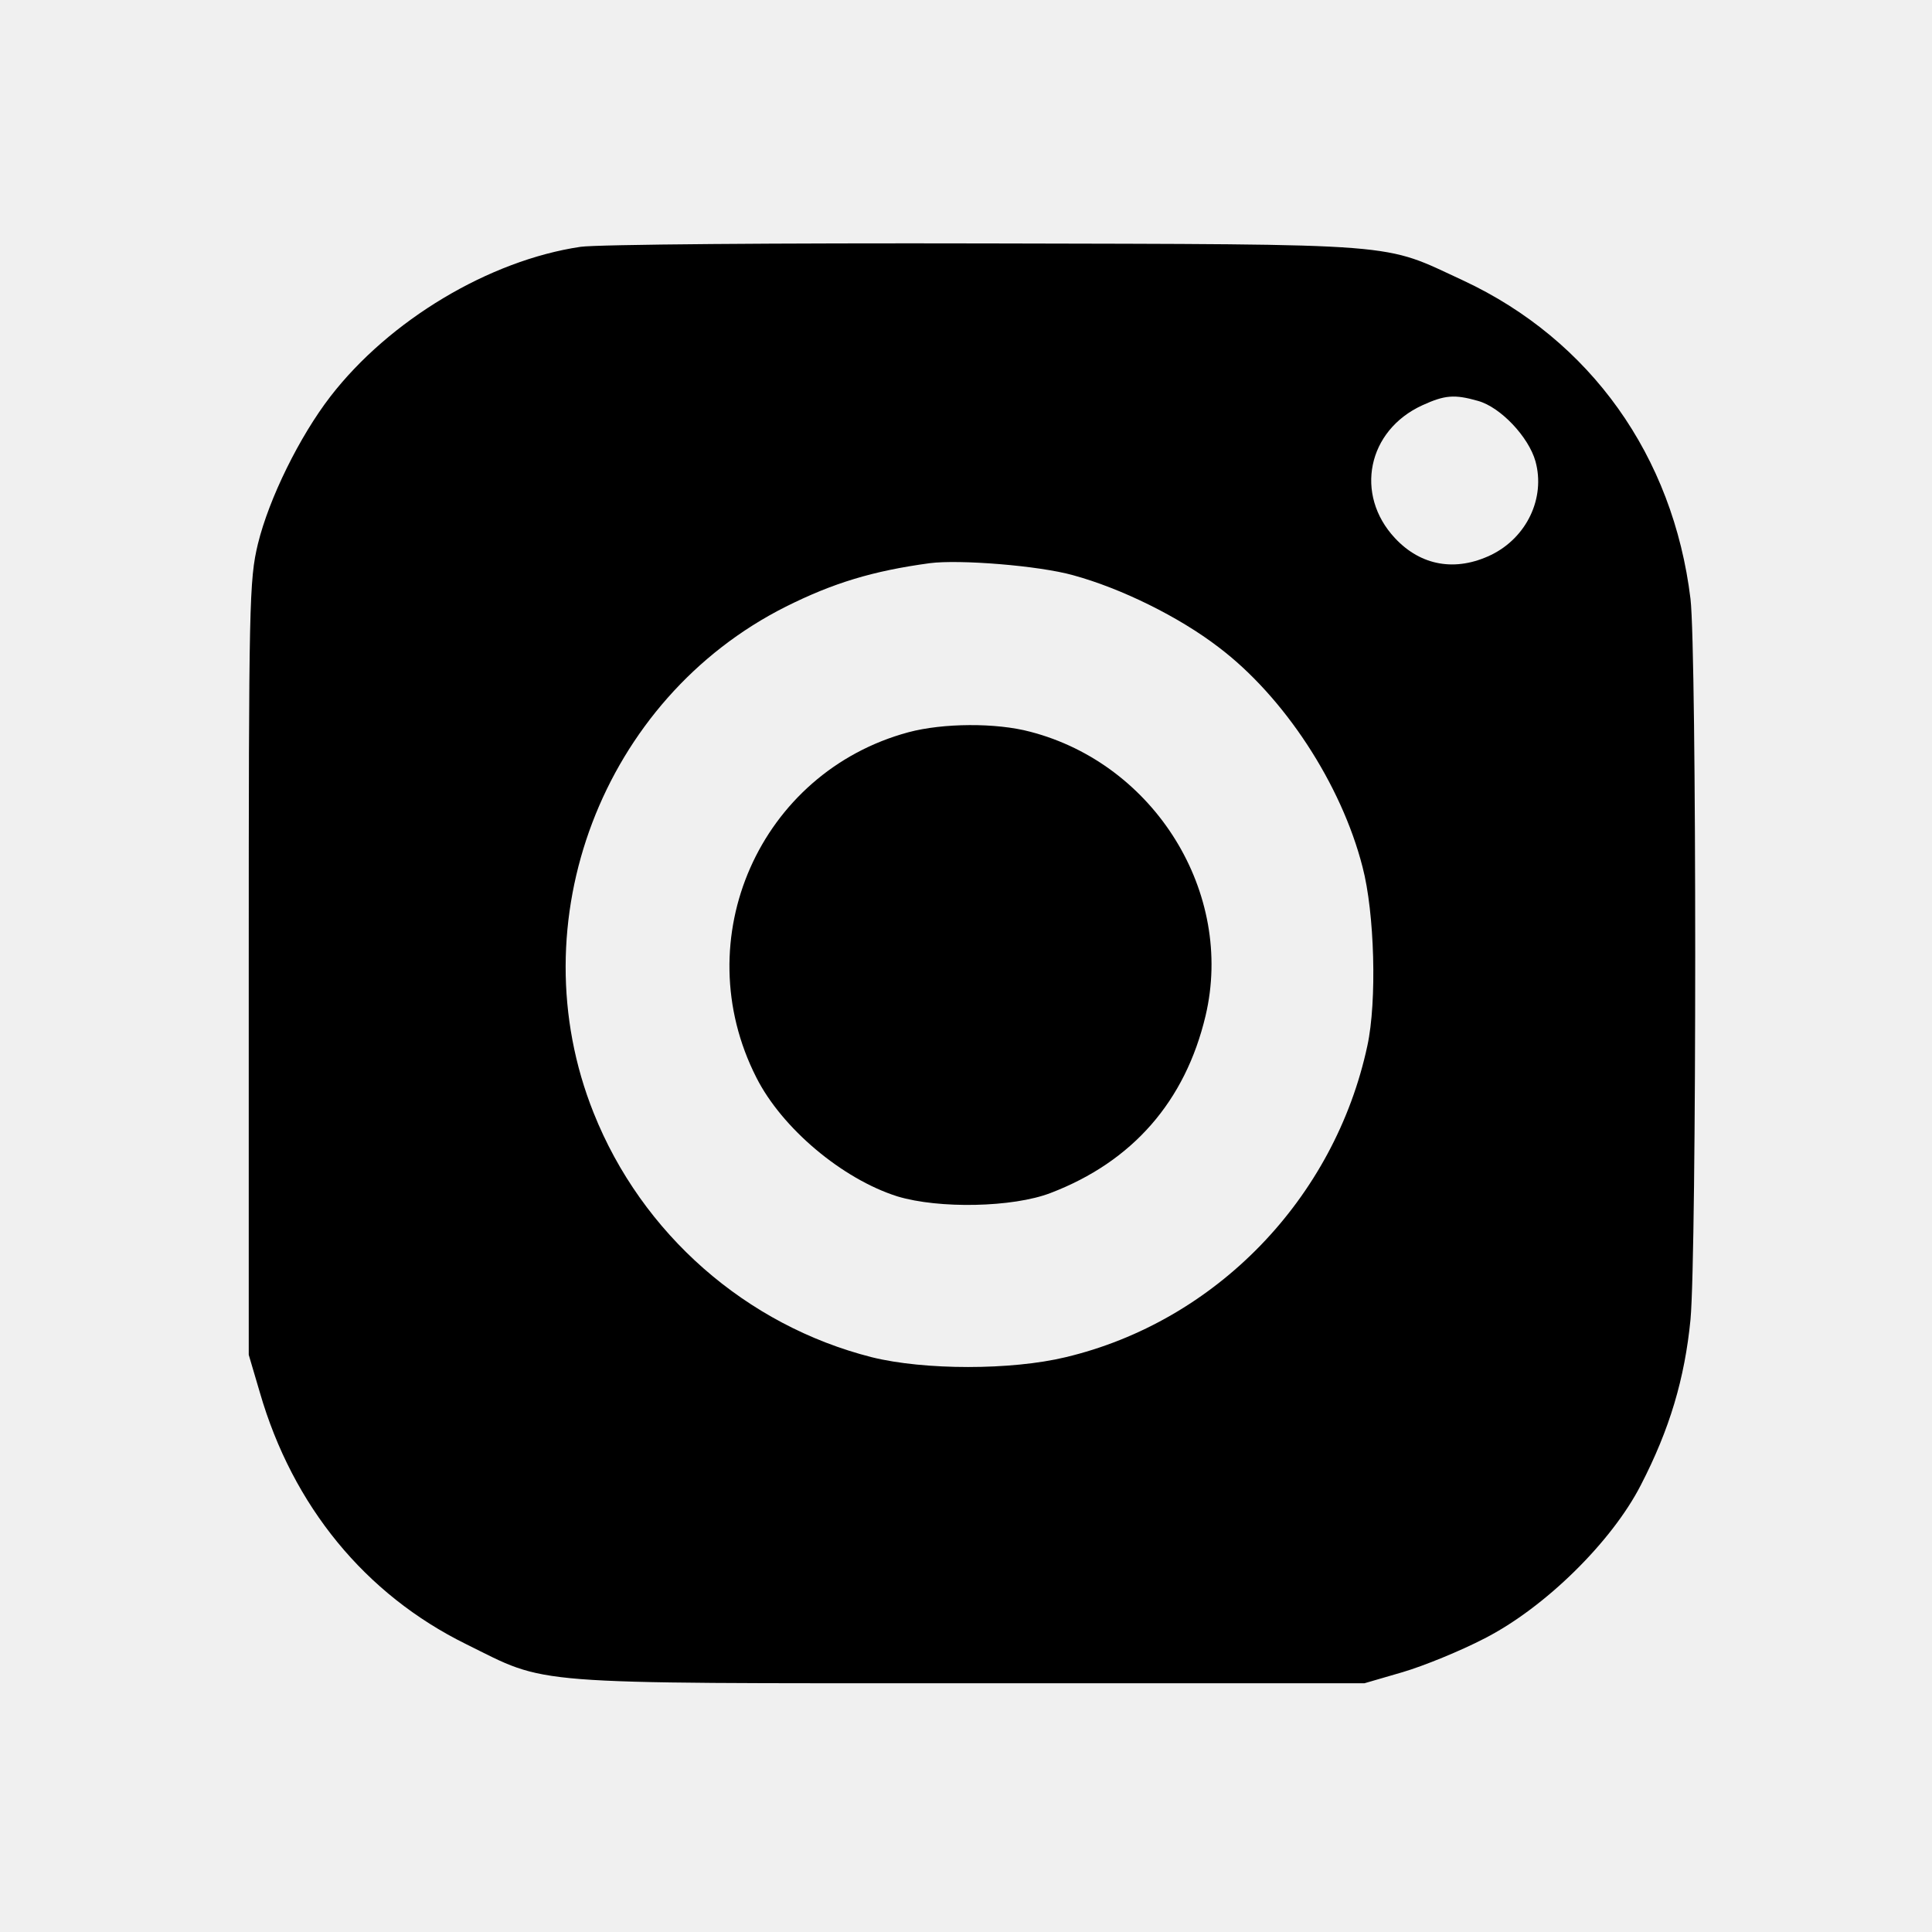
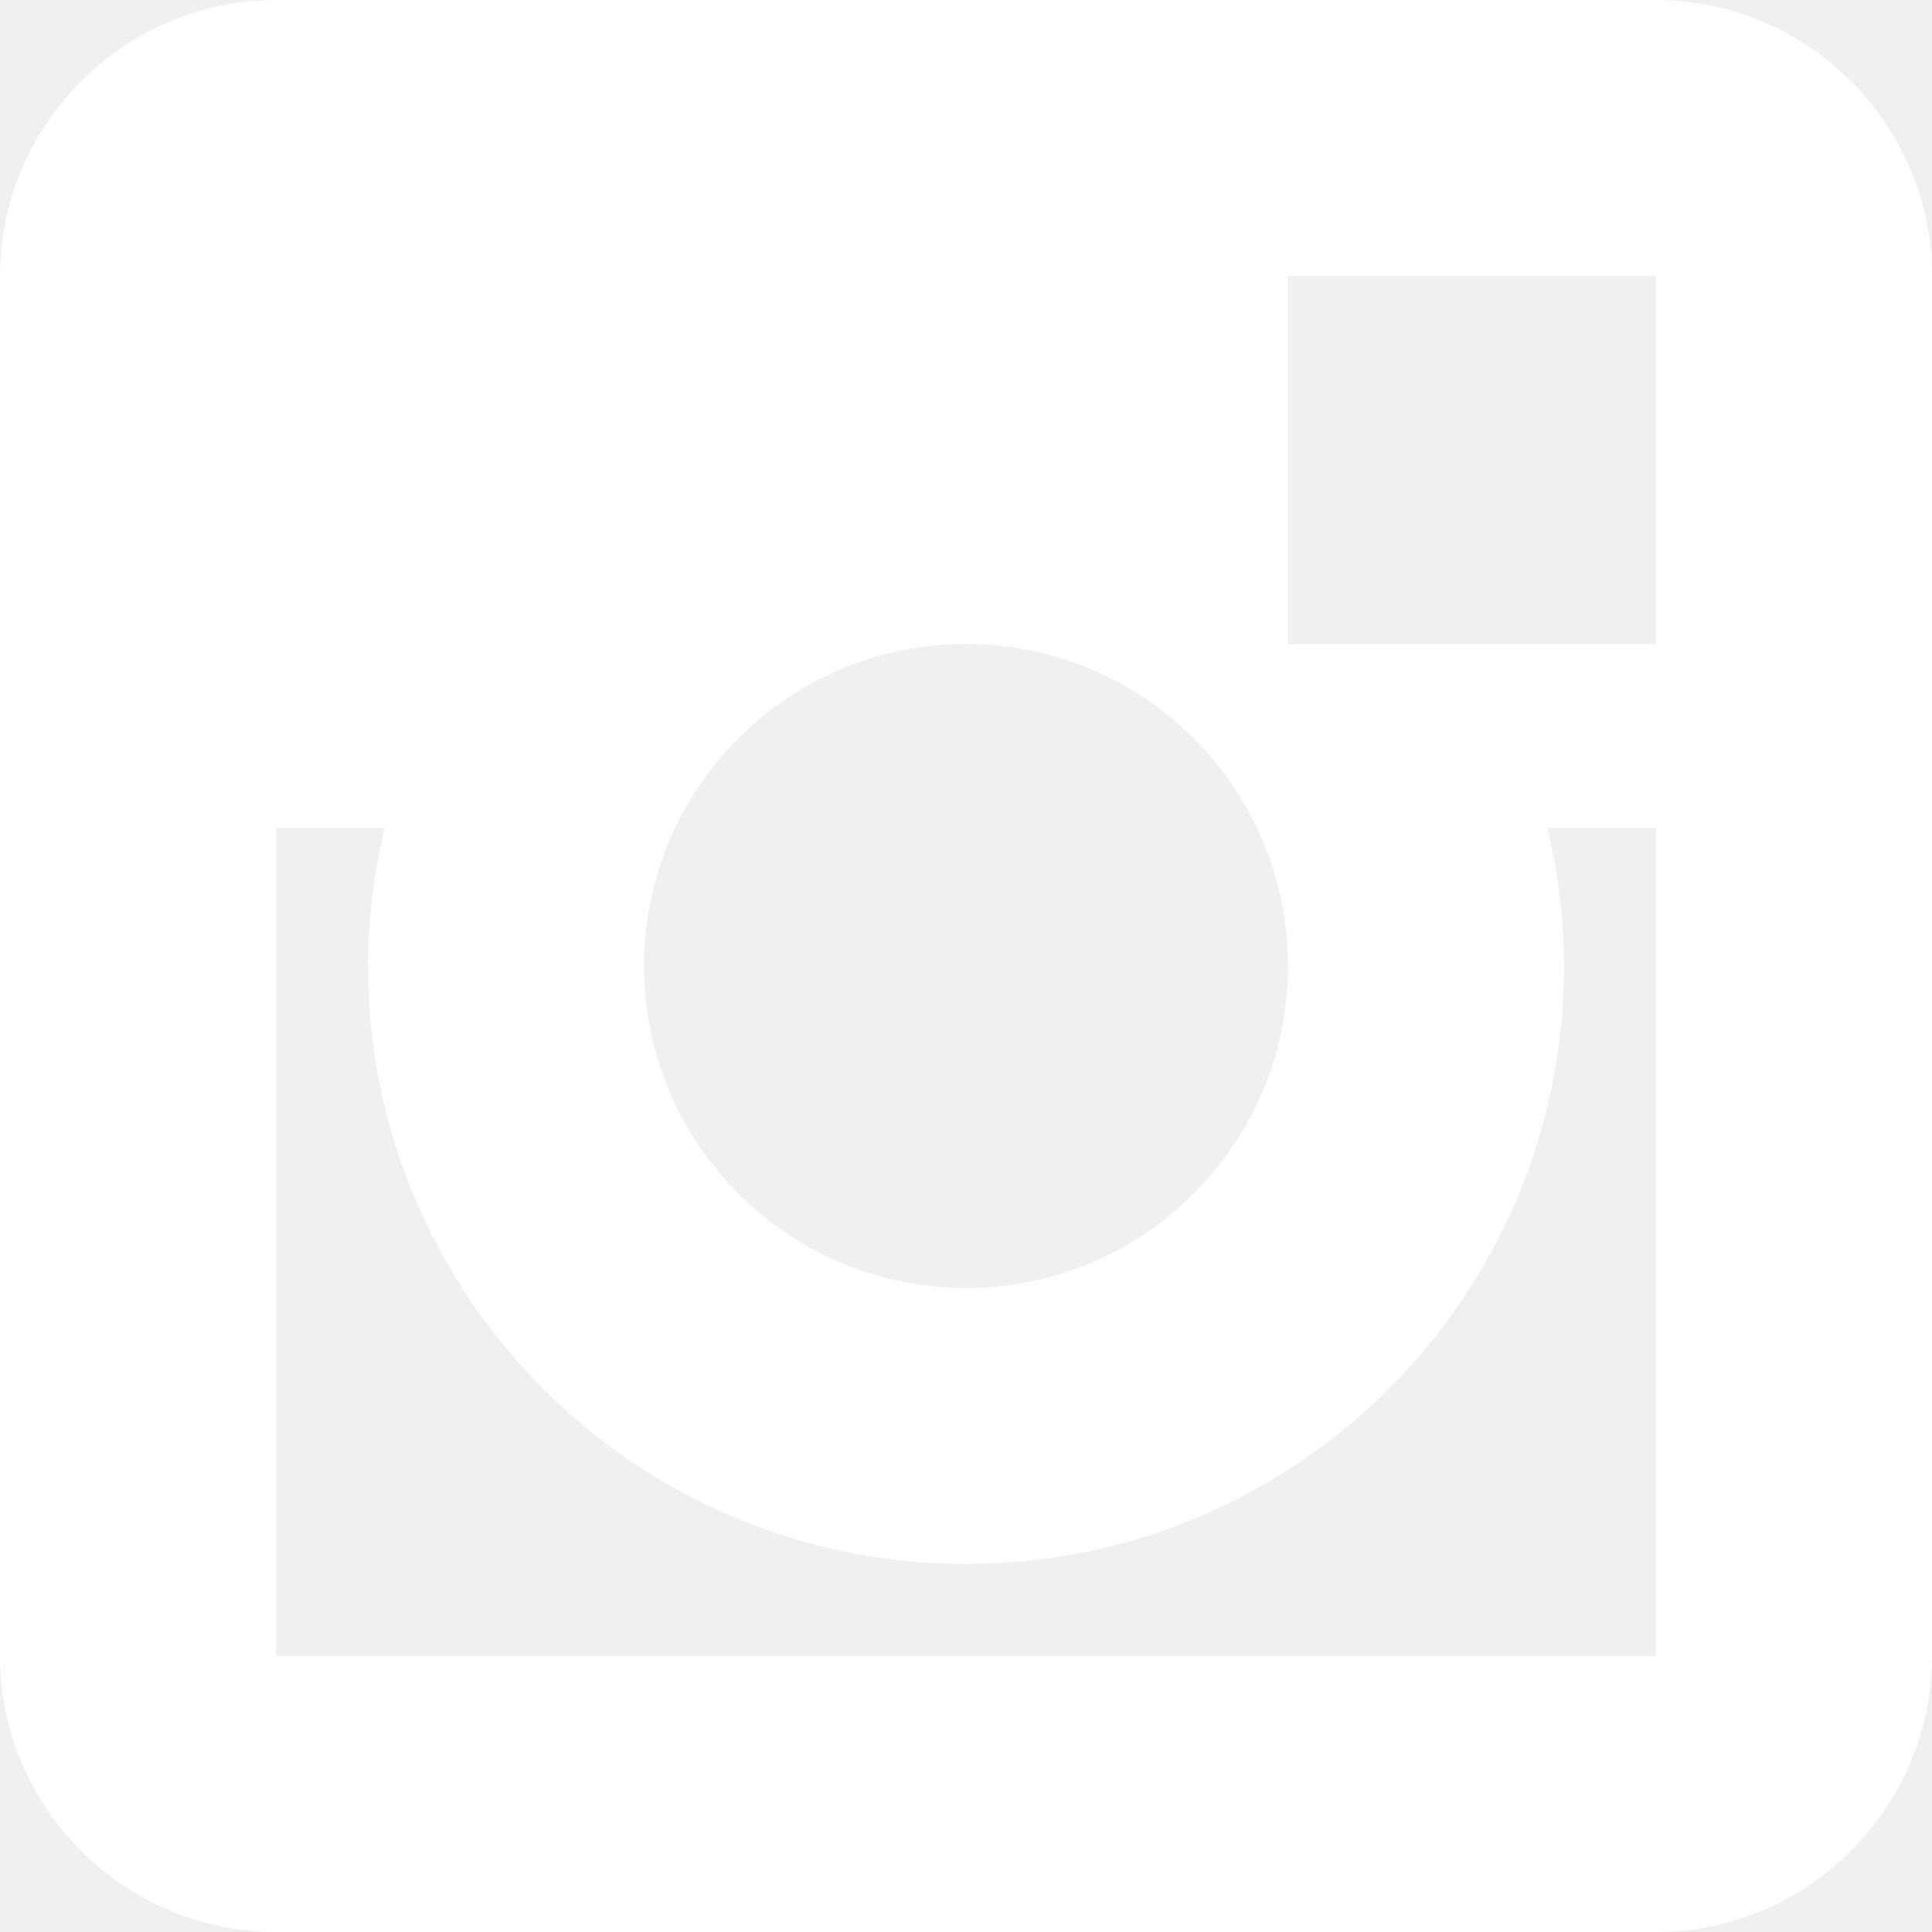
- <svg xmlns="http://www.w3.org/2000/svg" version="1.0" width="400pt" height="400pt" viewBox="0 0 400 400" preserveAspectRatio="xMidYMid meet">
-   <g transform="translate(0,400) scale(0.1,-0.1)" fill="#000000" stroke="none">
-     <path d="M1202 3489 c-189 -28 -396 -152 -518 -310 -64 -83 -127 -211 -150 -305 -18 -75 -19 -120 -19 -879 l0 -800 23 -78 c68 -235 218 -418 427 -521 172 -85 114 -81 1040 -81 l820 0 79 23 c44 13 120 44 170 70 125 64 263 200 323 317 60 116 91 221 103 343 13 141 13 1381 0 1492 -36 296 -207 536 -470 659 -171 79 -112 75 -985 77 -435 1 -808 -2 -843 -7z m1858 -319 c47 -13 105 -75 119 -125 21 -76 -18 -158 -92 -194 -73 -35 -145 -23 -199 35 -84 90 -57 223 57 275 46 21 66 23 115 9z m-838 -361 c99 -27 219 -86 301 -149 135 -102 254 -283 298 -455 25 -95 30 -278 10 -370 -68 -317 -314 -571 -625 -645 -112 -27 -292 -27 -401 0 -260 66 -476 255 -576 506 -158 395 18 857 398 1048 98 49 180 74 298 90 61 8 226 -5 297 -25z" />
-     <path d="M1881 2484 c-308 -83 -461 -428 -315 -715 53 -105 178 -210 292 -246 86 -26 239 -23 317 7 170 65 279 190 321 367 60 254 -105 521 -363 588 -71 19 -181 18 -252 -1z" />
-   </g>
+ <svg xmlns="http://www.w3.org/2000/svg" width="21" height="21" viewBox="0 0 21 21" fill="none">
+   <path fill-rule="evenodd" clip-rule="evenodd" d="M3 0H18C19.65 0 21 1.35 21 3V18C21 19.65 19.65 21 18 21H3C1.35 21 0 19.65 0 18V3C0 1.35 1.35 0 3 0ZM14 10.5C14 8.57 12.43 7 10.5 7C8.57 7 7 8.57 7 10.5C7 12.43 8.57 14 10.5 14C12.43 14 14 12.43 14 10.5ZM3 18V9H4.181C4.063 9.491 4.002 9.995 4 10.5C4 14.09 6.91 17 10.5 17C14.09 17 17 14.09 17 10.5C16.999 9.995 16.938 9.491 16.819 9H18V18H3ZM14 7H18V3H14V7Z" fill="white" />
</svg>
